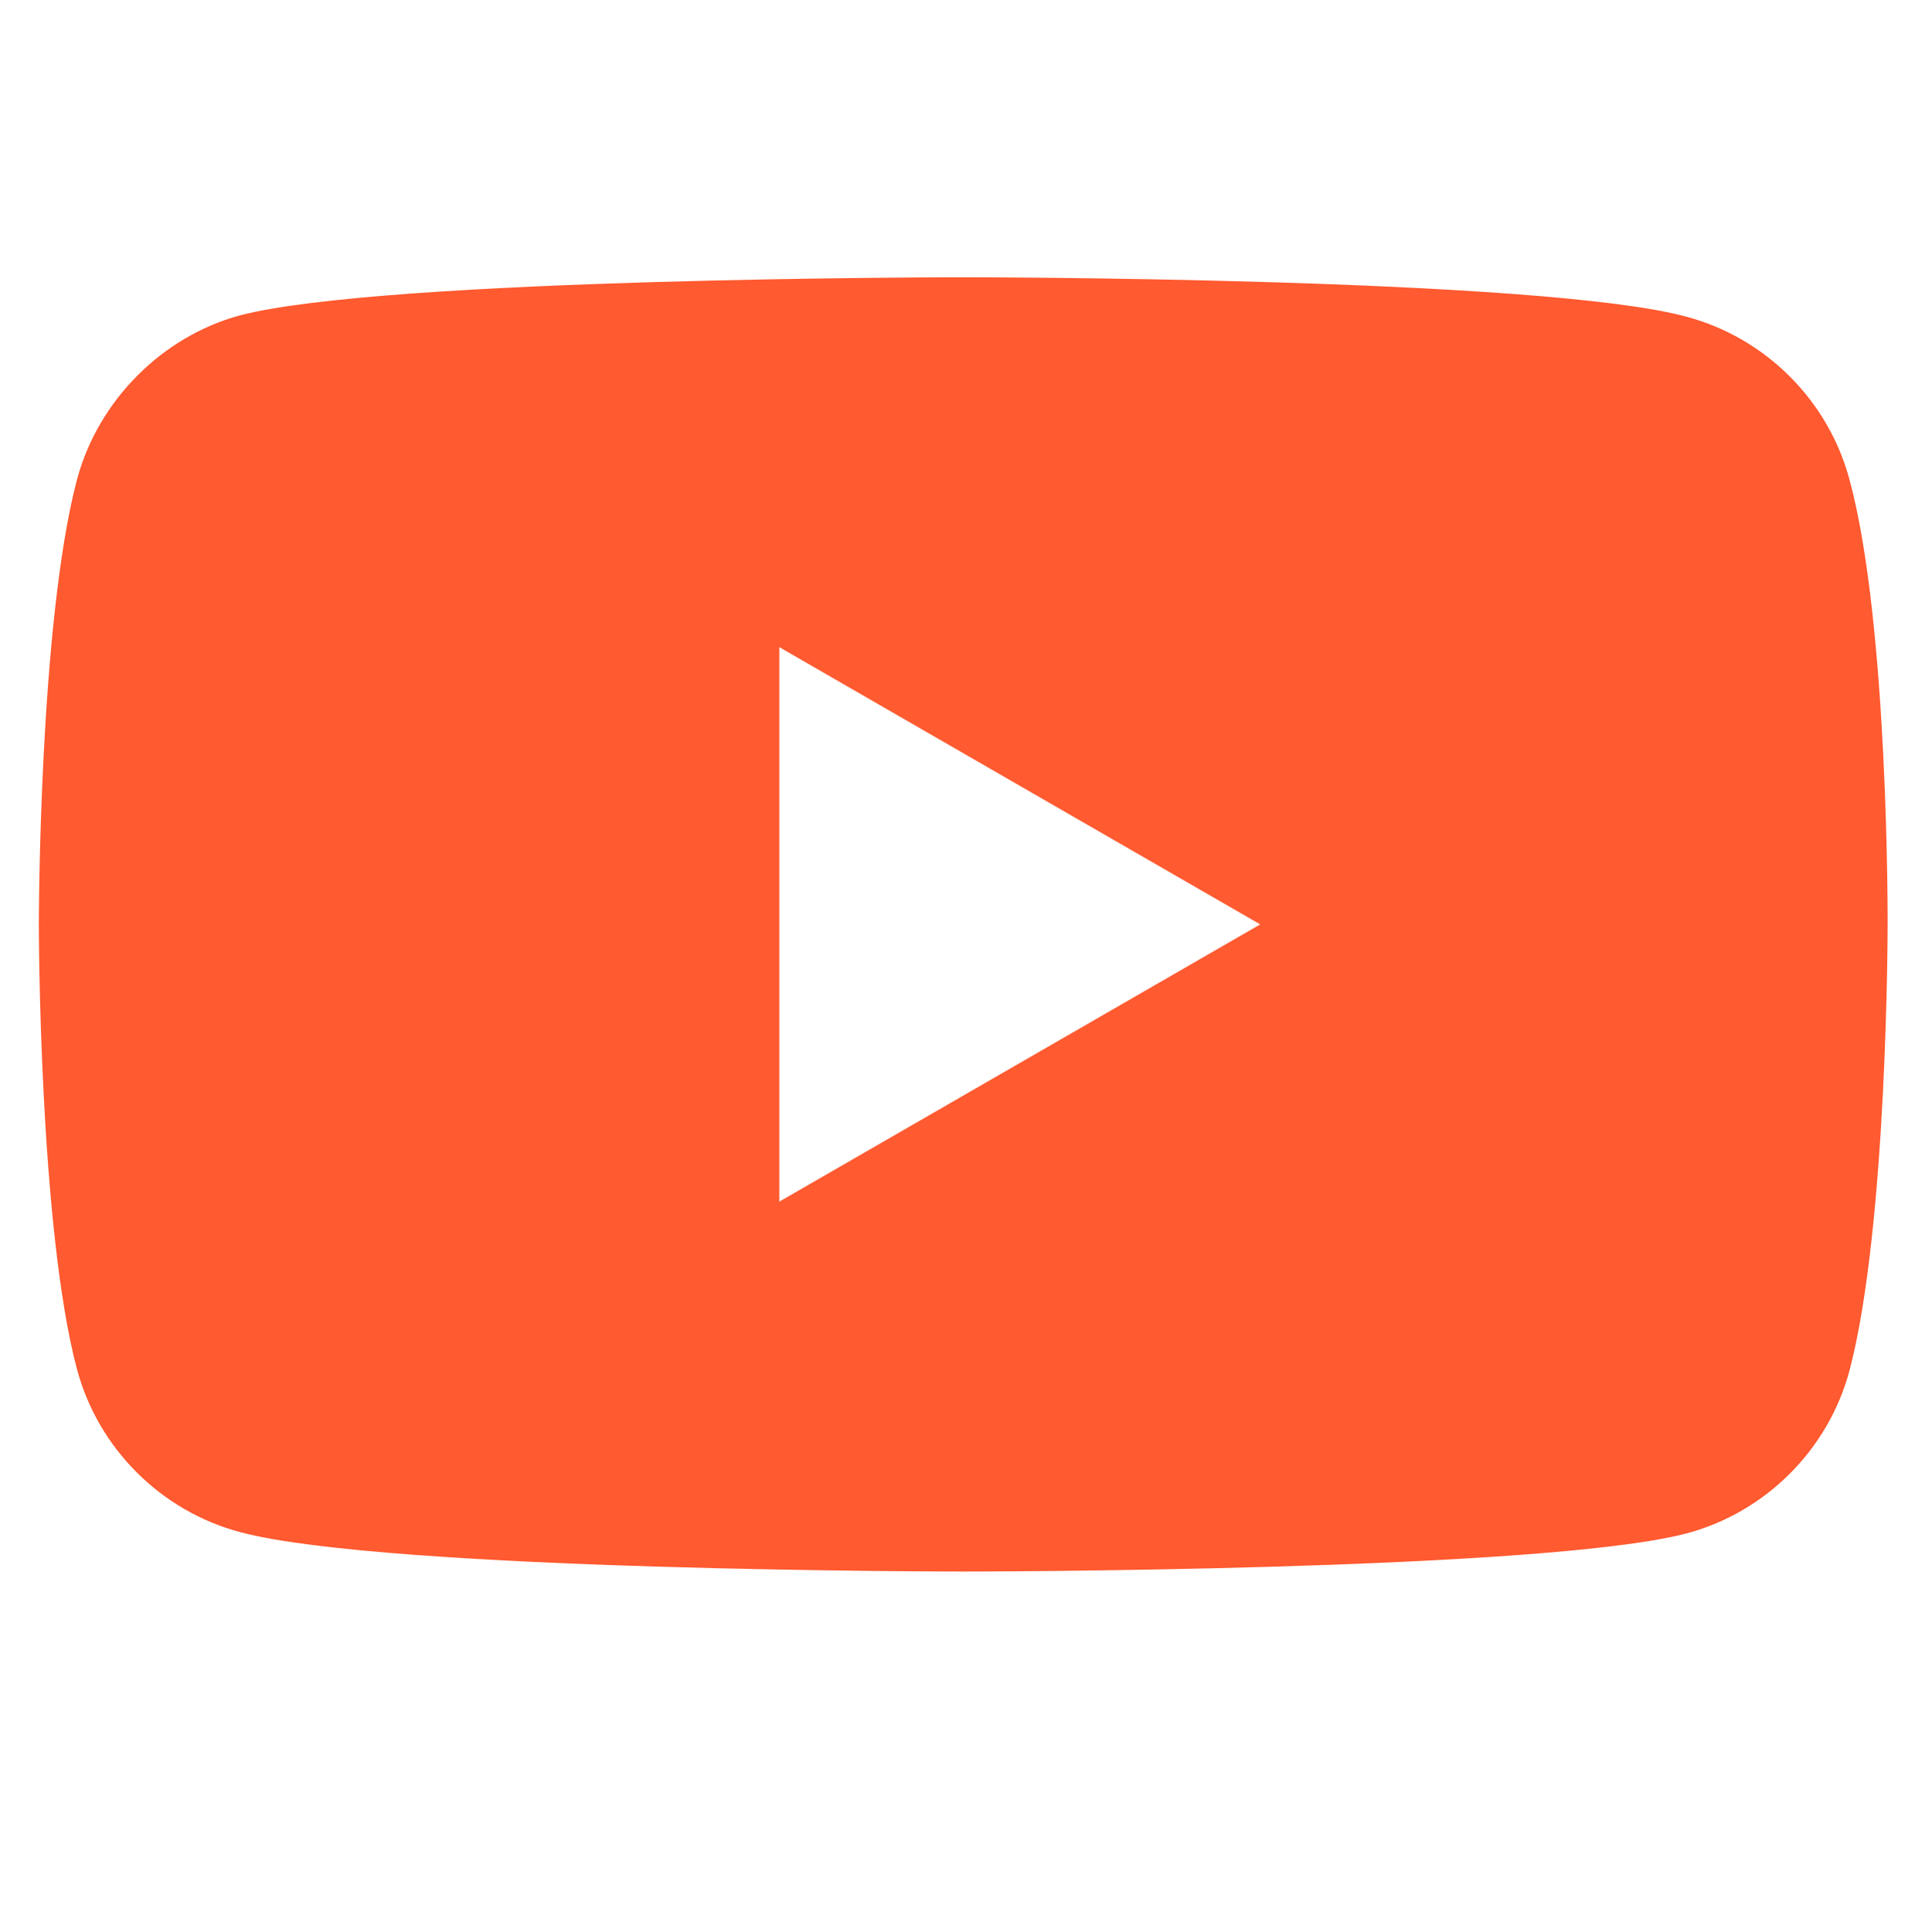
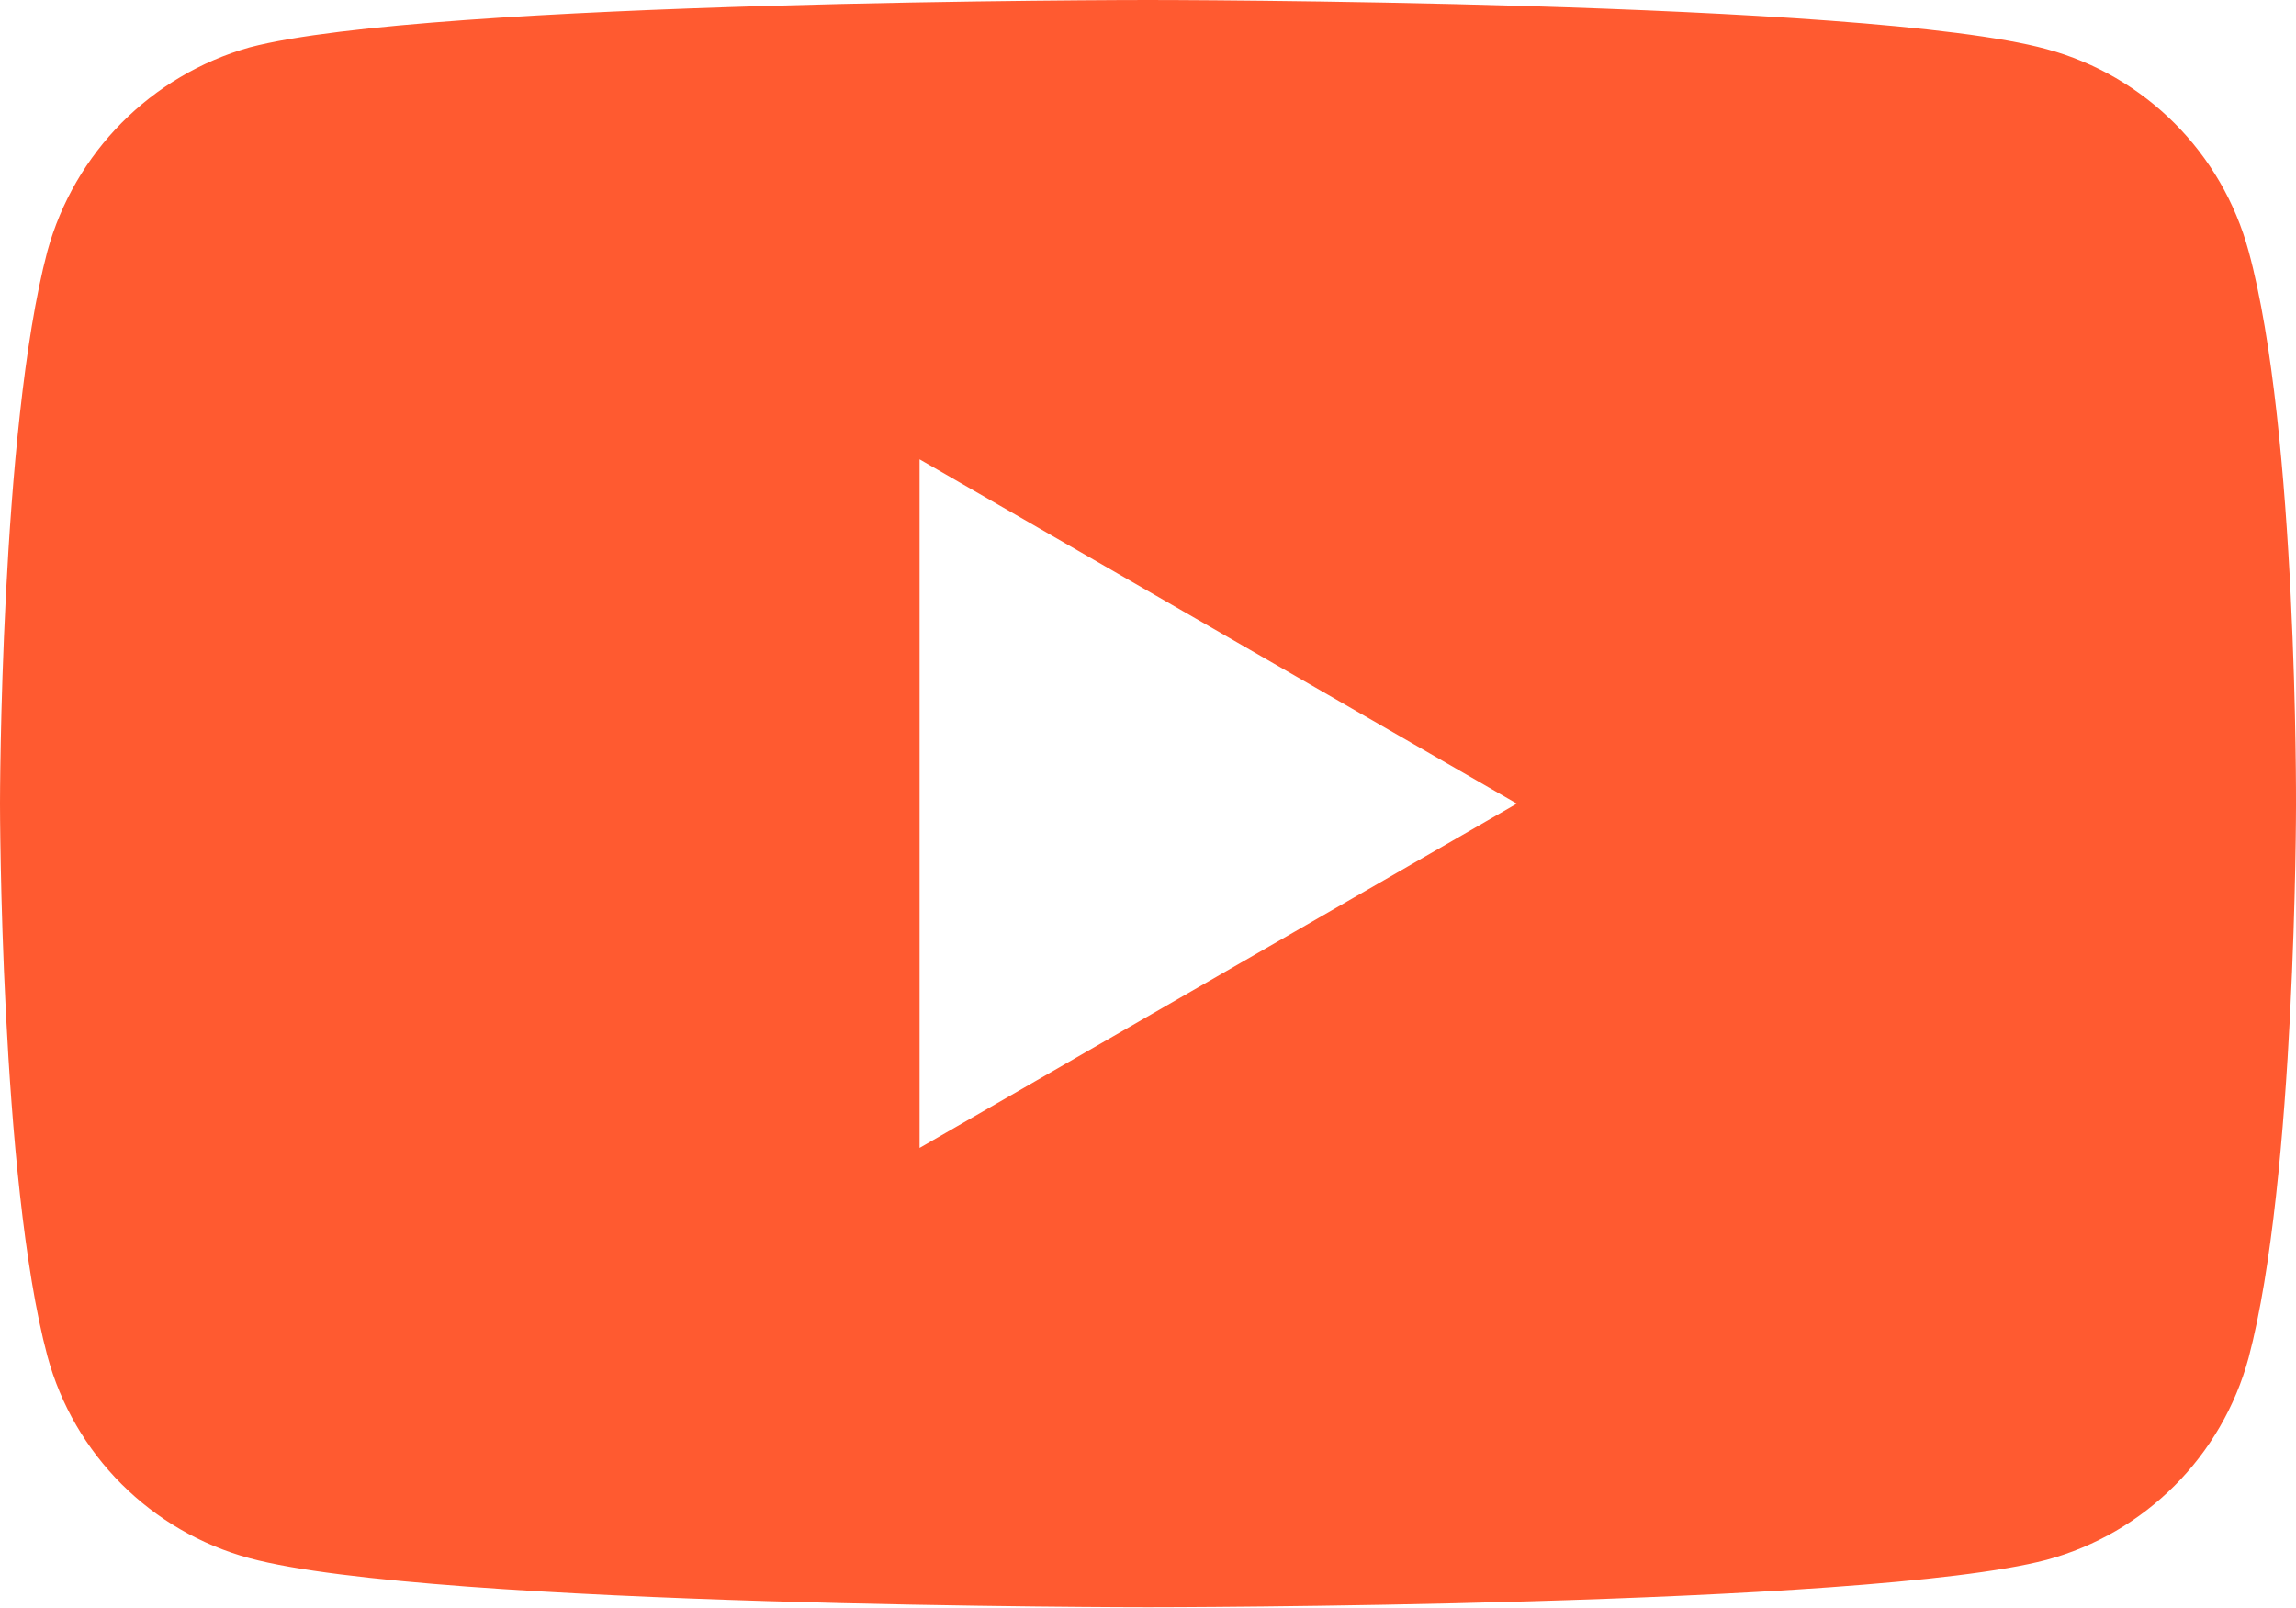
- <svg xmlns="http://www.w3.org/2000/svg" version="1.1" id="Capa_1" x="0px" y="0px" viewBox="0 0 283.5 283.5" style="enable-background:new 0 0 283.5 283.5;" xml:space="preserve">
-   <style type="text/css">
- 	.st0{fill:#FF5A30;}
- </style>
-   <path class="st0" d="M271.5,70.4c-3.1-11.6-12.3-20.8-23.9-23.9c-21.2-5.8-106.2-5.8-106.2-5.8s-84.9,0-106.2,5.6  c-11.4,3.1-20.8,12.5-23.9,24.1c-5.6,21.2-5.6,65.3-5.6,65.3s0,44.3,5.6,65.3c3.1,11.6,12.3,20.8,23.9,23.9  c21.5,5.8,106.2,5.8,106.2,5.8s84.9,0,106.2-5.6c11.6-3.1,20.8-12.3,23.9-23.9c5.6-21.2,5.6-65.3,5.6-65.3S277.3,91.7,271.5,70.4z   M114.4,176.4V95l70.6,40.7L114.4,176.4z" />
+ <svg xmlns="http://www.w3.org/2000/svg" id="Capa_1" data-name="Capa 1" viewBox="0 0 271.4 190">
+   <defs>
+     <style>.cls-1{fill:#ff5a30;}</style>
+   </defs>
+   <path class="cls-1" d="M271.5,70.4a33.93,33.93,0,0,0-23.9-23.9c-21.2-5.8-106.2-5.8-106.2-5.8s-84.9,0-106.2,5.6A34.55,34.55,0,0,0,11.3,70.4c-5.6,21.2-5.6,65.3-5.6,65.3s0,44.3,5.6,65.3a33.93,33.93,0,0,0,23.9,23.9c21.5,5.8,106.2,5.8,106.2,5.8s84.9,0,106.2-5.6a33.93,33.93,0,0,0,23.9-23.9c5.6-21.2,5.6-65.3,5.6-65.3S277.3,91.7,271.5,70.4Zm-157.1,106V95L185,135.7Z" transform="translate(-5.7 -40.7)" />
</svg>
